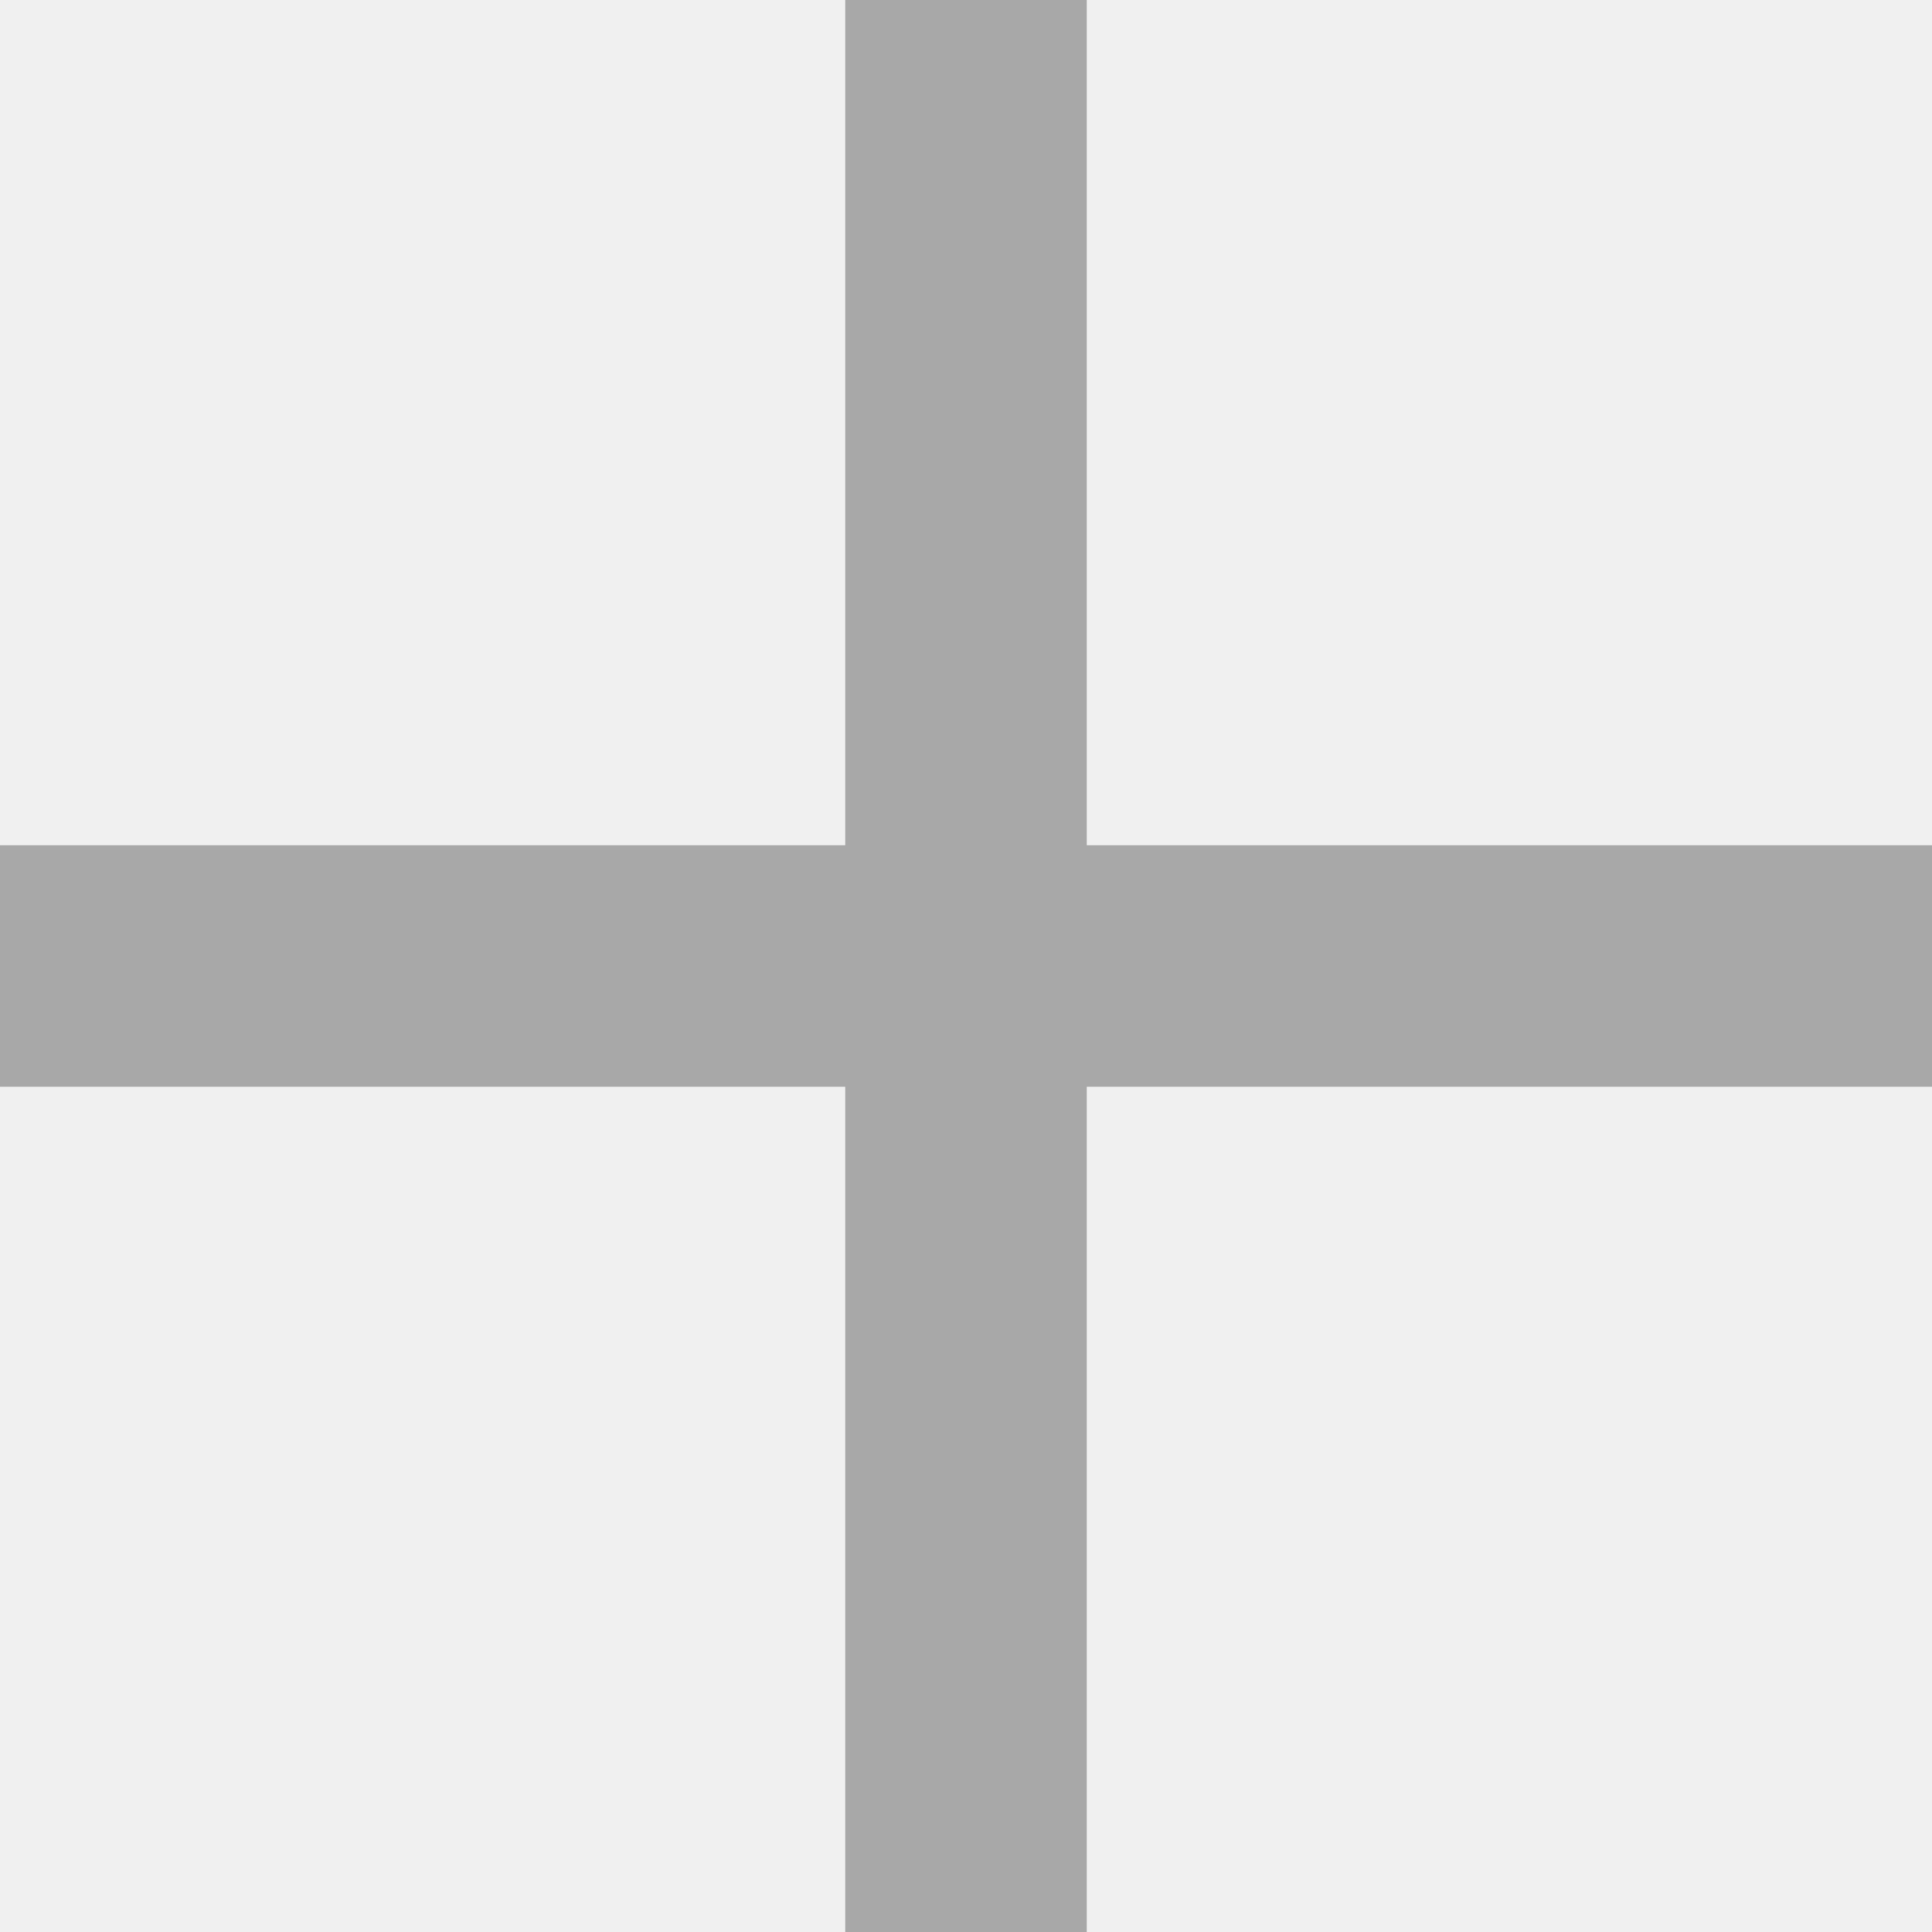
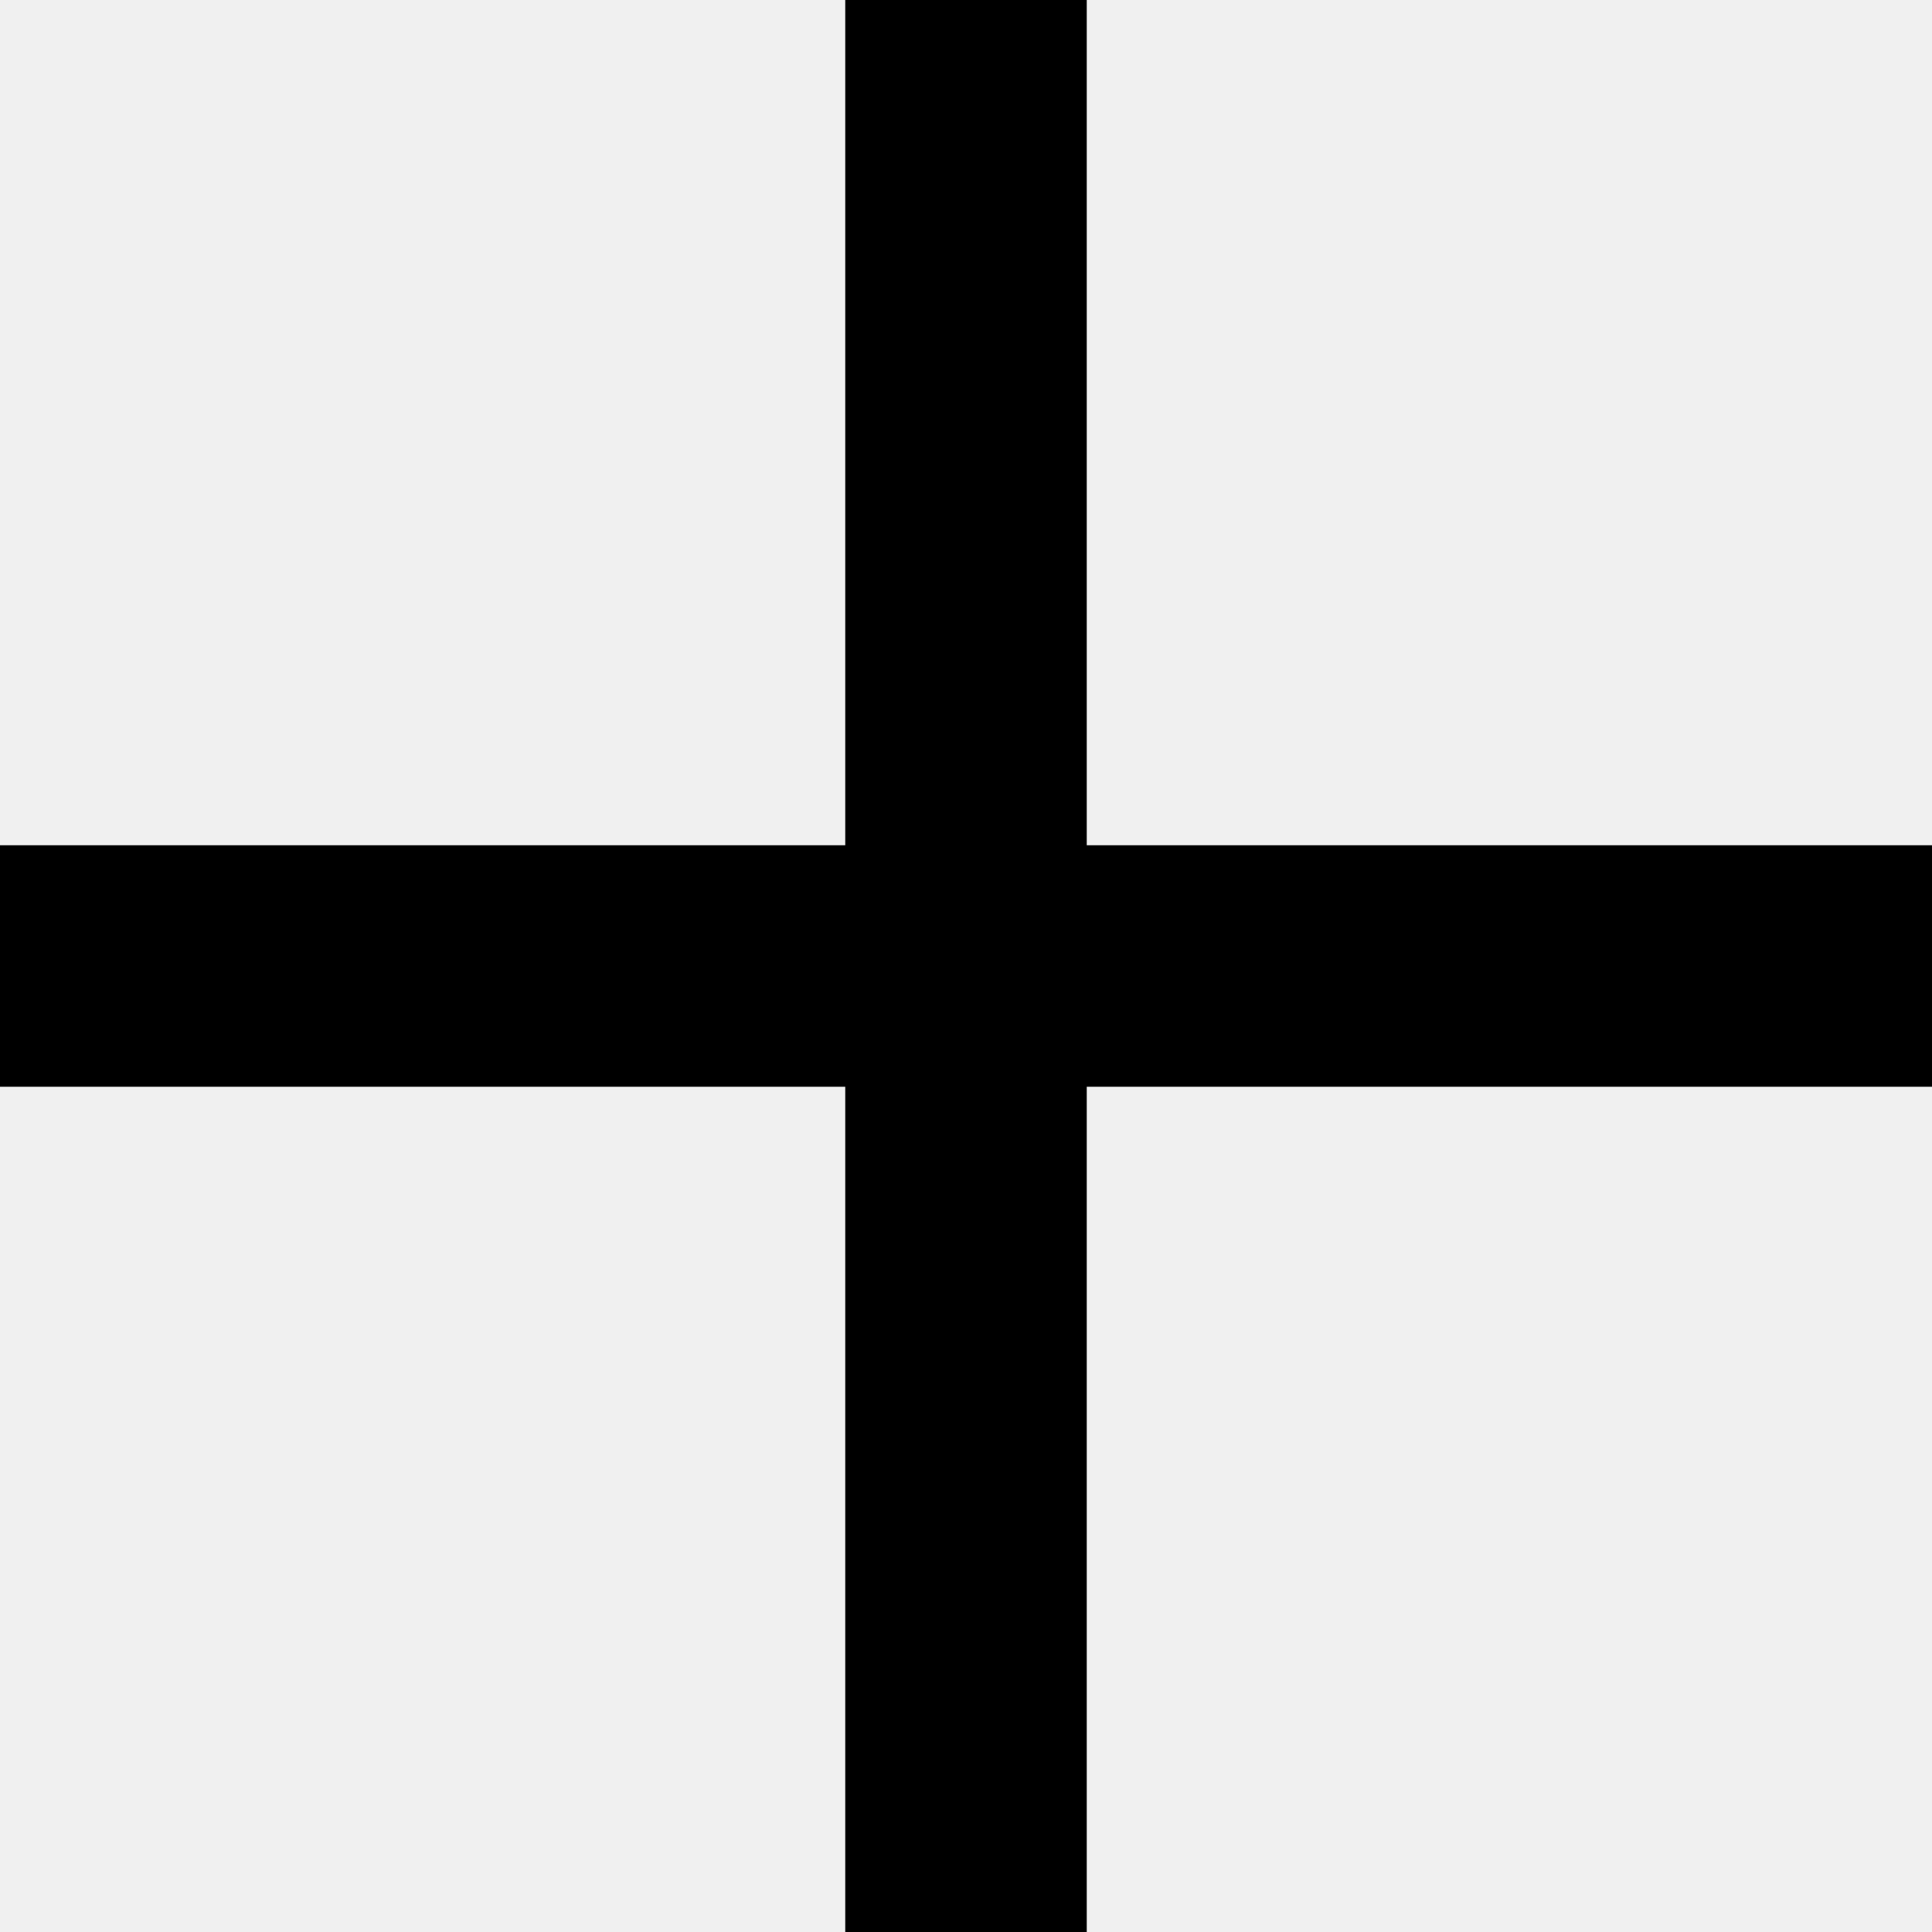
<svg xmlns="http://www.w3.org/2000/svg" width="16" height="16" viewBox="0 0 16 16" fill="none">
-   <g opacity="0.3" clip-path="url(#clip0_38870_980)">
+   <g clip-path="url(#clip0_38870_980)">
    <path d="M16 7H9V0H7V7H0V9H7V16H9V9H16V7Z" fill="black" />
  </g>
  <defs>
    <clipPath id="clip0_38870_980">
      <rect width="16" height="16" fill="white" />
    </clipPath>
  </defs>
</svg>
